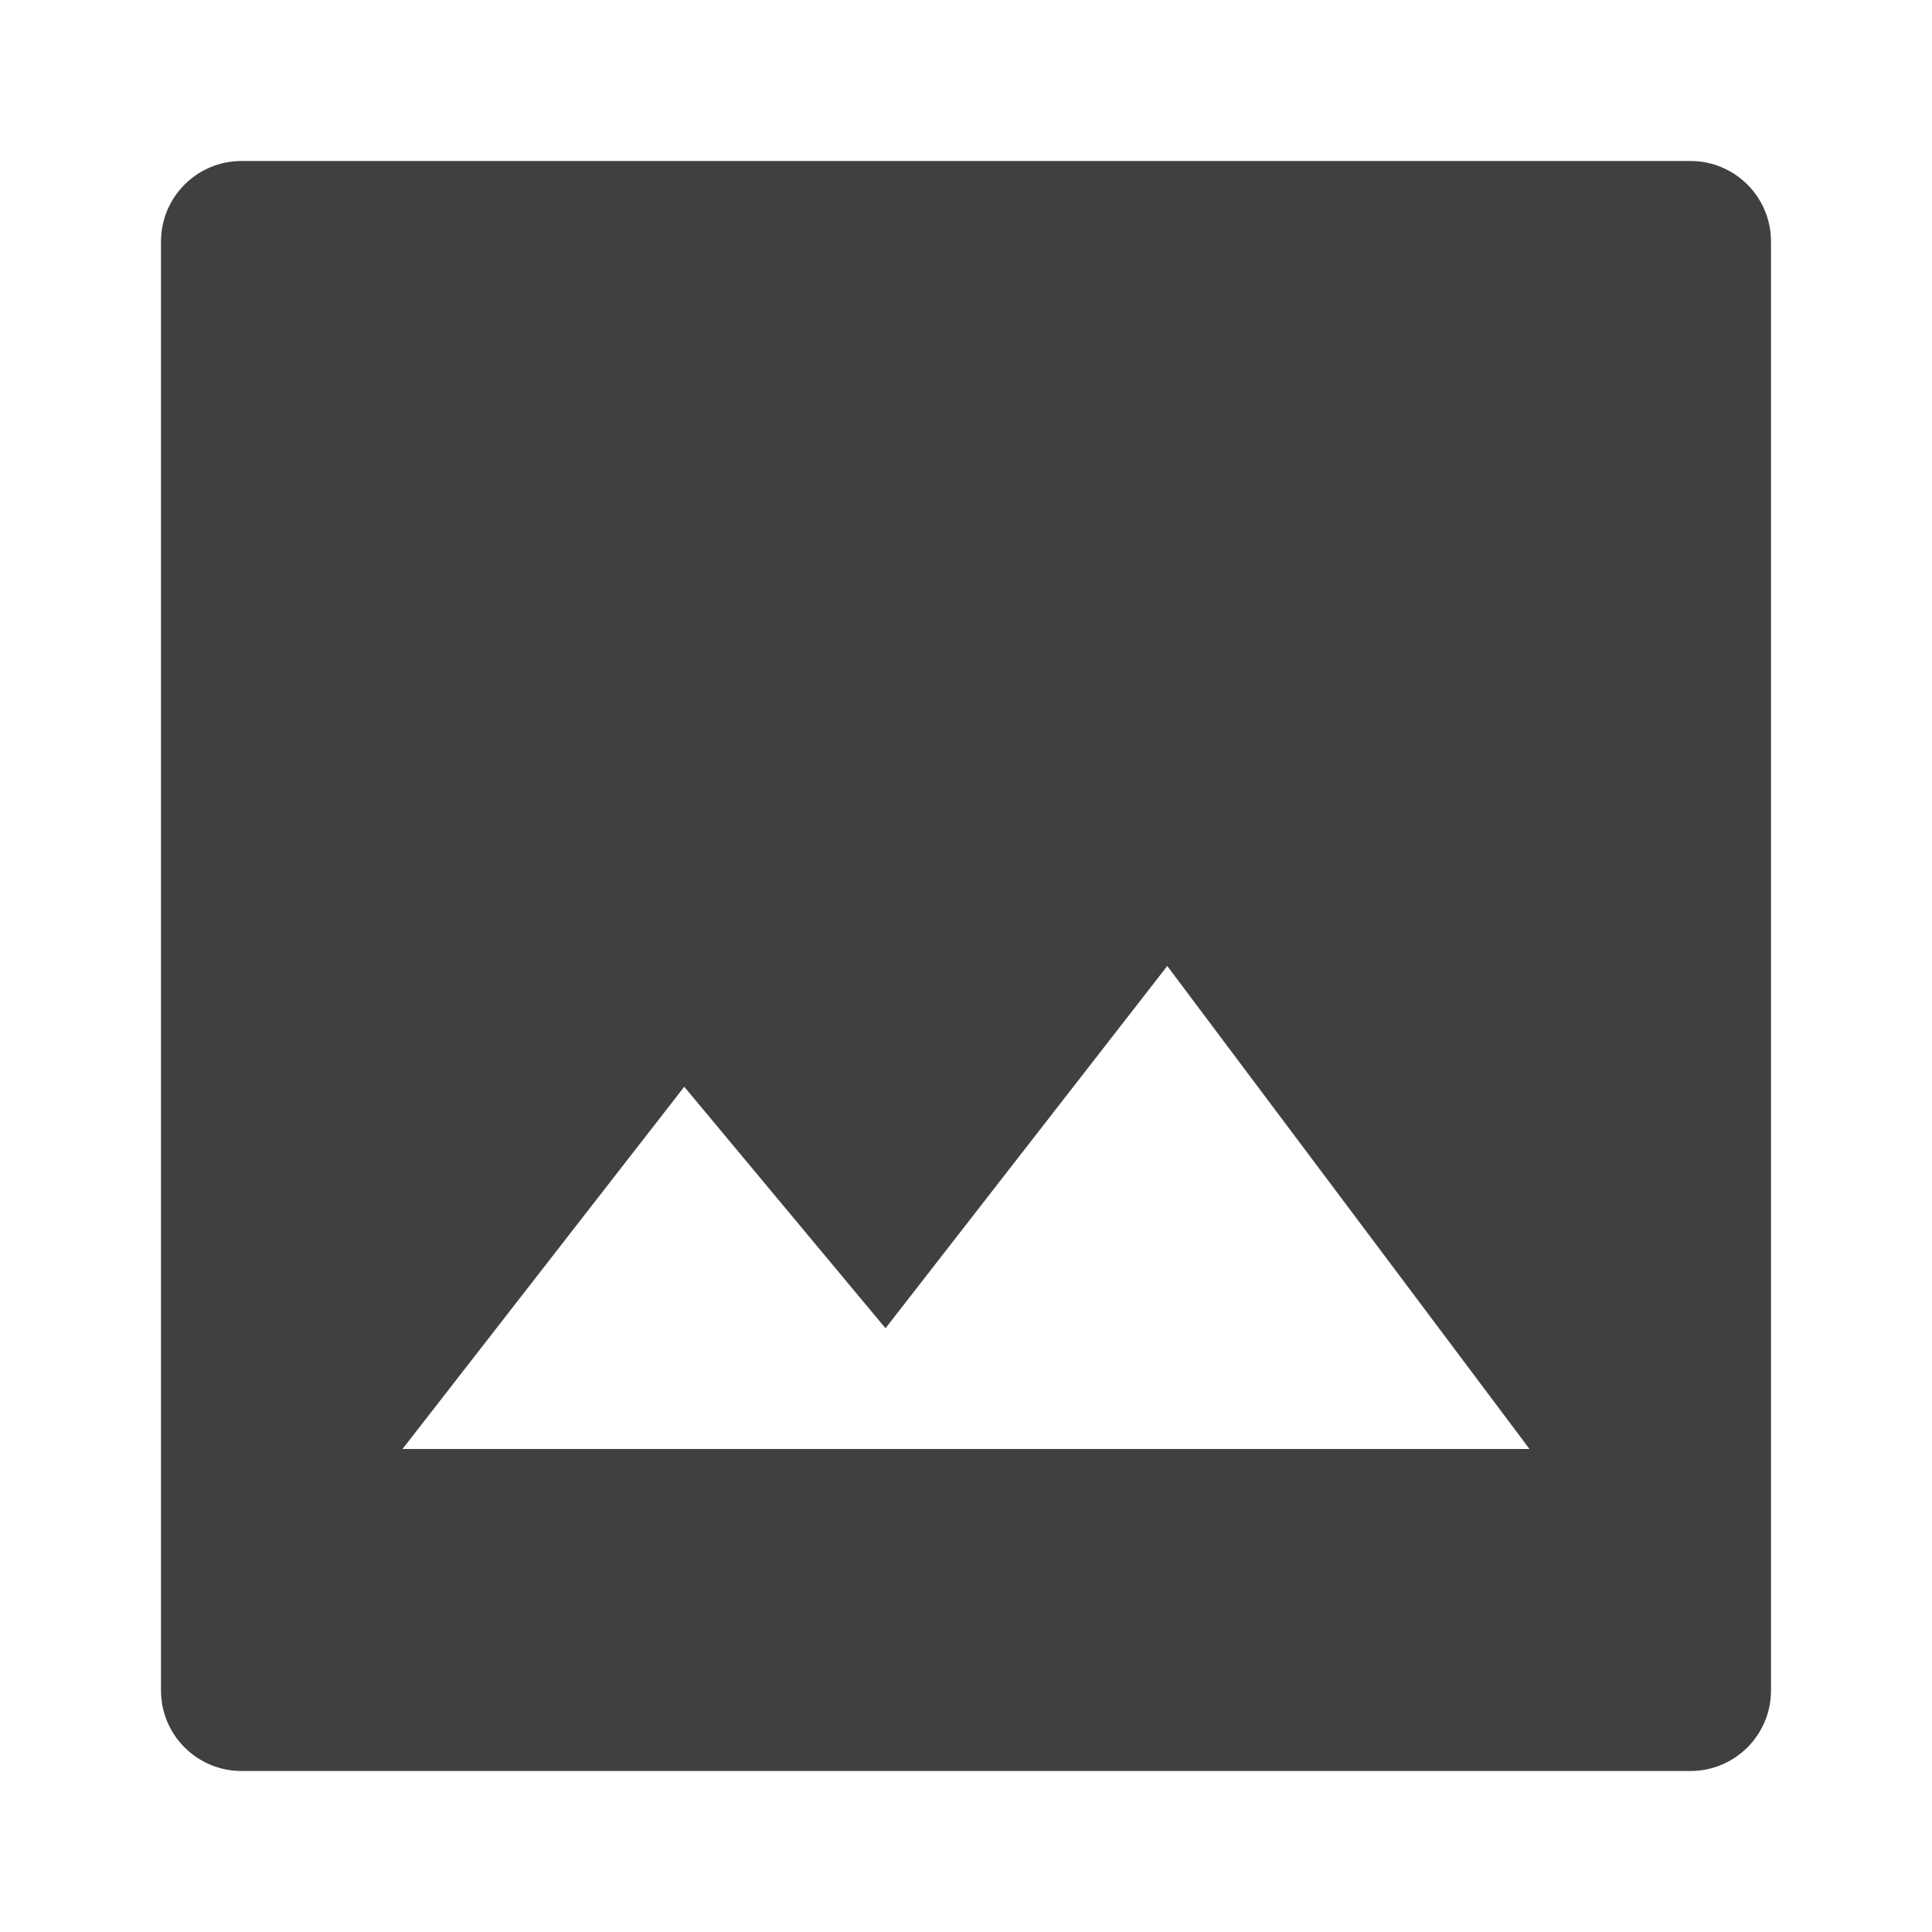
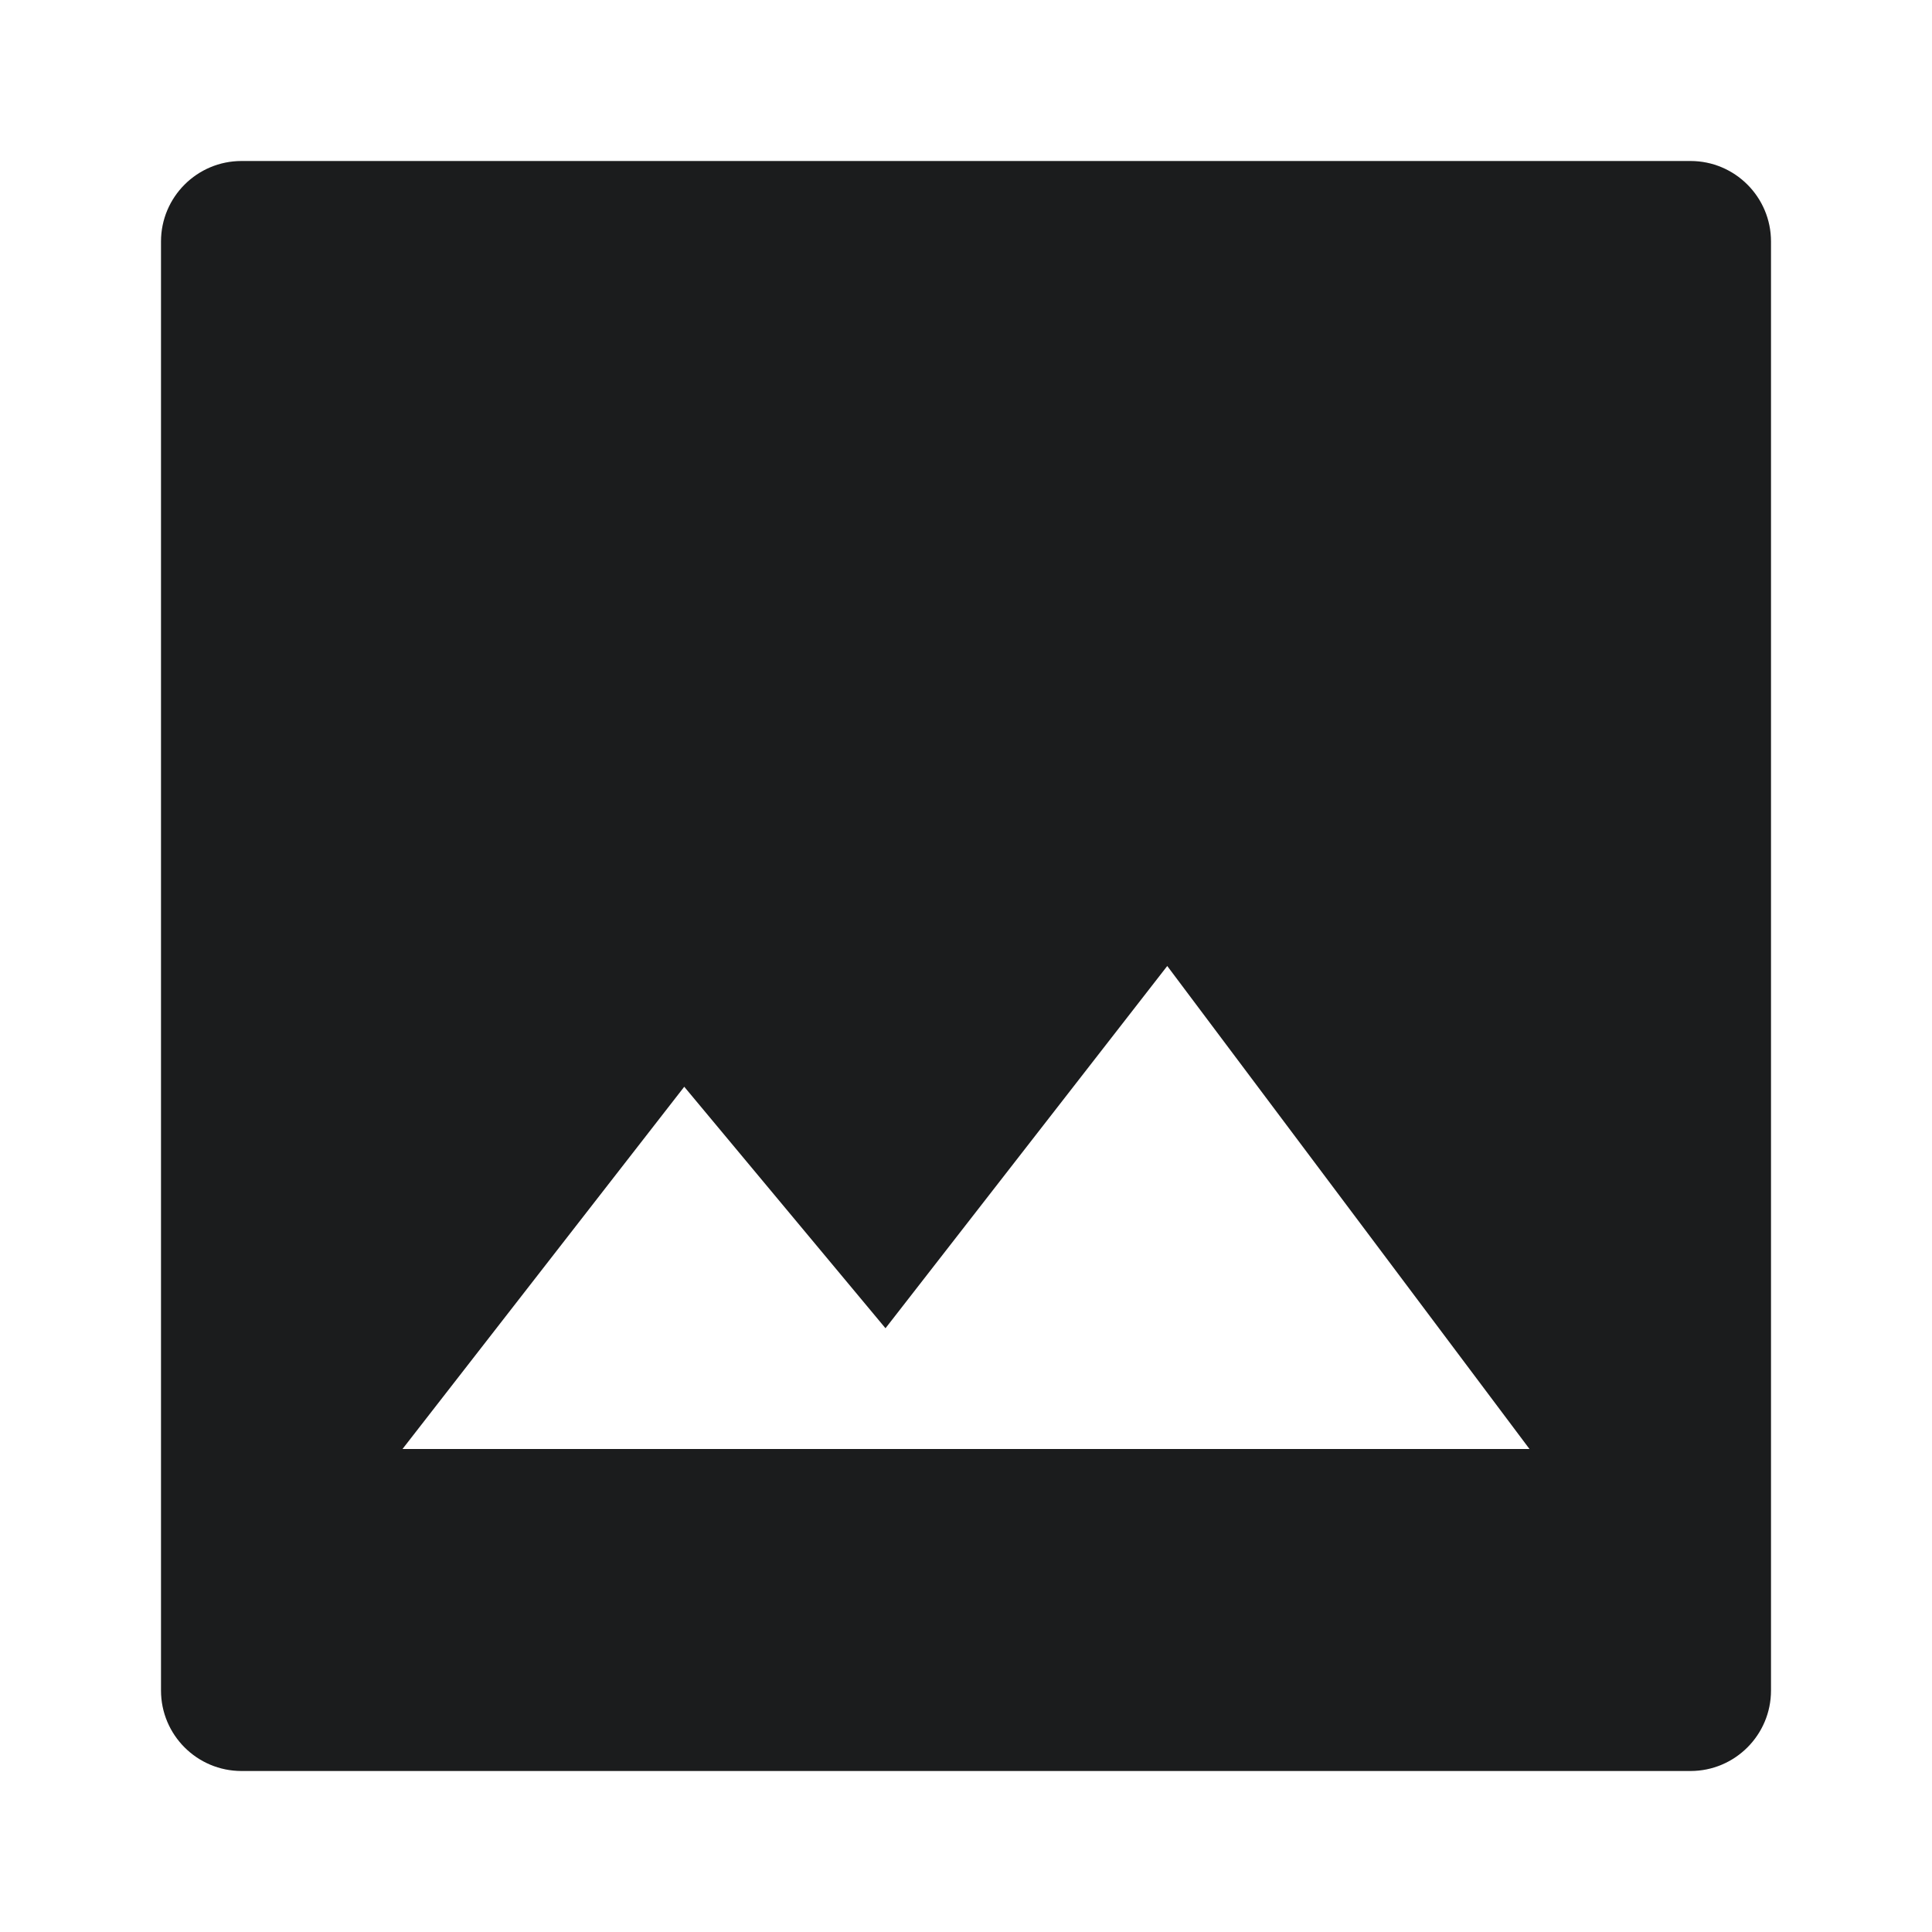
<svg xmlns="http://www.w3.org/2000/svg" width="24" height="24" viewBox="0 0 24 24" fill="none">
-   <path fill-rule="evenodd" clip-rule="evenodd" d="M3 2H21C21.552 2 22 2.448 22 3V21C22 21.552 21.552 22 21 22H3C2.448 22 2 21.552 2 21V3C2 2.448 2.448 2 3 2ZM8.5 13.5L11 16.5L14.5 12L19 18H5L8.5 13.5Z" fill="#3E4042" />
+   <path fill-rule="evenodd" clip-rule="evenodd" d="M3 2H21C21.552 2 22 2.448 22 3V21C22 21.552 21.552 22 21 22H3C2.448 22 2 21.552 2 21V3C2 2.448 2.448 2 3 2ZM8.5 13.5L11 16.5L14.5 12L19 18H5L8.5 13.5Z" fill="#1B1C1D" />
</svg>
